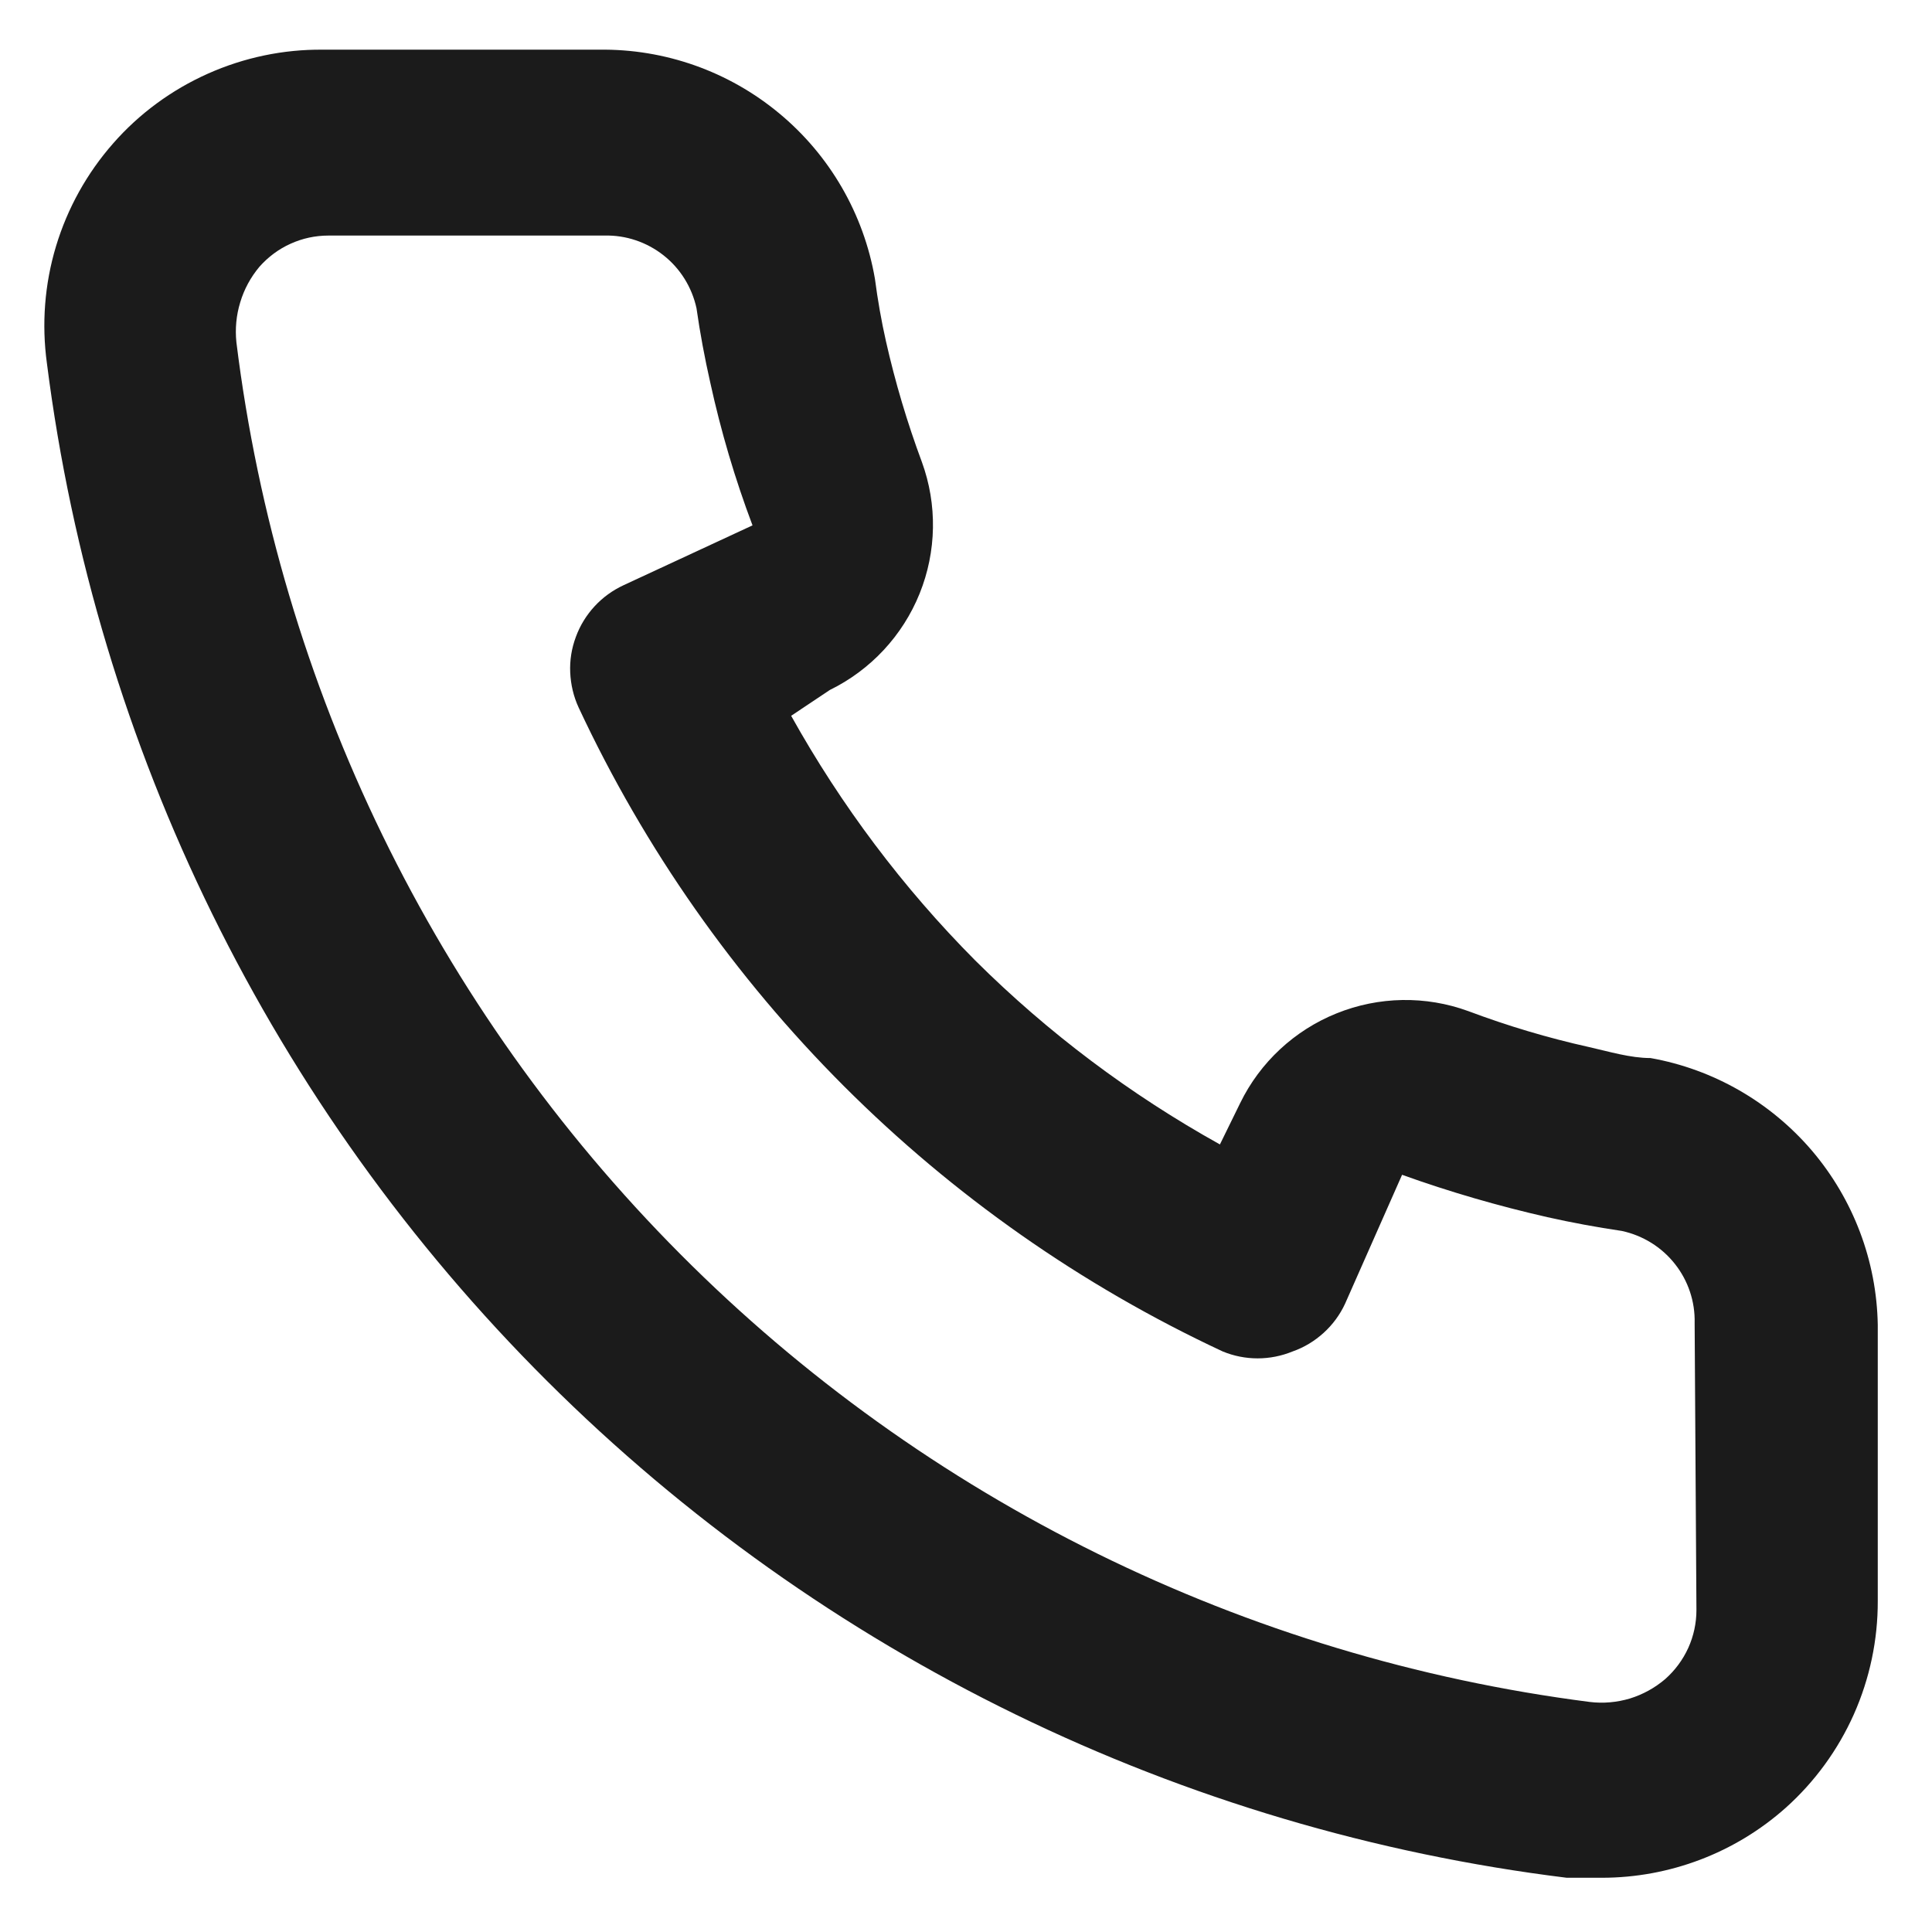
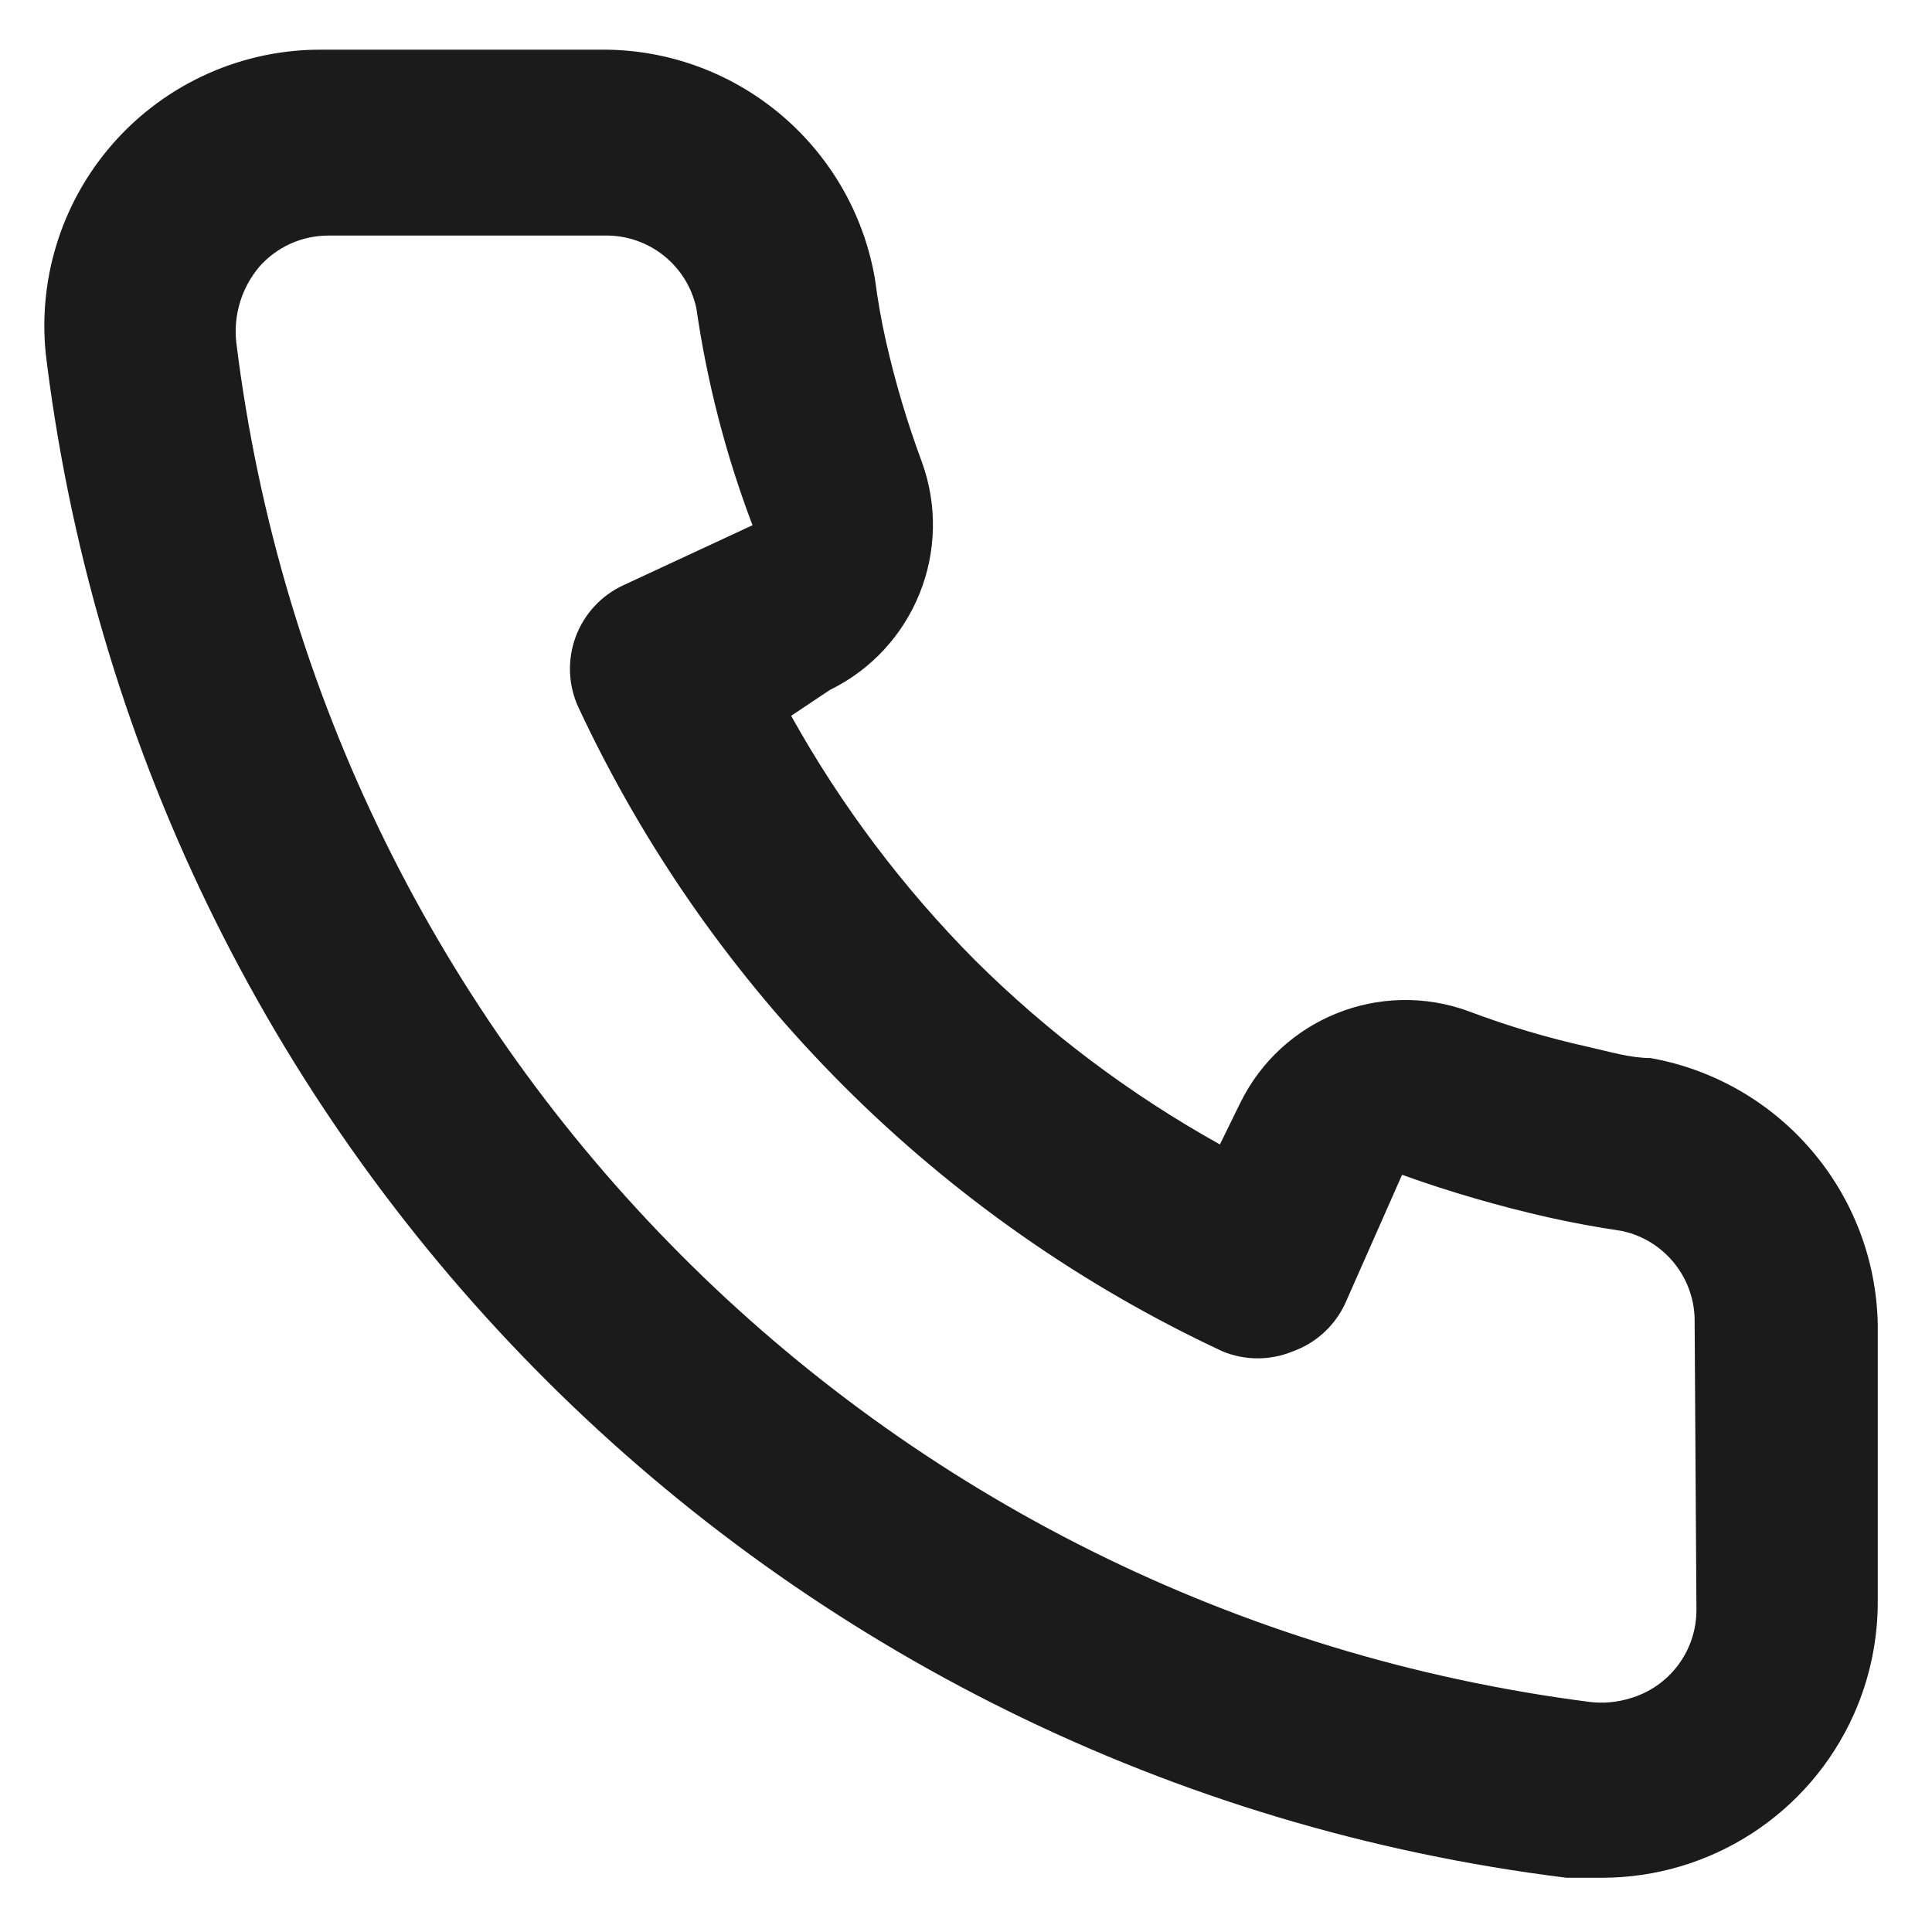
- <svg xmlns="http://www.w3.org/2000/svg" width="14" height="14" viewBox="0 0 14 14" fill="none">
-   <path d="M11.96 7.667C11.813 7.667 11.66 7.62 11.513 7.587C11.216 7.521 10.925 7.434 10.64 7.327C10.331 7.214 9.991 7.22 9.686 7.343C9.38 7.466 9.131 7.698 8.987 7.993L8.84 8.293C8.191 7.932 7.594 7.484 7.067 6.96C6.543 6.433 6.095 5.836 5.733 5.187L6.013 5C6.309 4.855 6.541 4.606 6.664 4.301C6.787 3.996 6.793 3.656 6.68 3.347C6.574 3.062 6.487 2.77 6.42 2.473C6.387 2.327 6.36 2.173 6.34 2.02C6.259 1.55 6.013 1.125 5.646 0.821C5.28 0.517 4.817 0.353 4.34 0.36H2.34C2.053 0.357 1.768 0.417 1.506 0.534C1.244 0.651 1.009 0.823 0.82 1.039C0.63 1.255 0.489 1.509 0.406 1.784C0.323 2.059 0.301 2.349 0.34 2.633C0.695 5.426 1.971 8.021 3.965 10.008C5.96 11.996 8.559 13.262 11.353 13.607H11.607C12.098 13.607 12.573 13.427 12.94 13.1C13.151 12.911 13.319 12.68 13.434 12.422C13.549 12.163 13.608 11.883 13.607 11.6V9.6C13.599 9.137 13.43 8.691 13.13 8.338C12.829 7.986 12.416 7.748 11.96 7.667V7.667ZM12.293 11.667C12.293 11.761 12.273 11.855 12.234 11.941C12.195 12.027 12.138 12.104 12.067 12.167C11.992 12.231 11.905 12.279 11.811 12.308C11.717 12.336 11.618 12.345 11.52 12.333C9.023 12.013 6.704 10.871 4.929 9.087C3.153 7.303 2.022 4.978 1.713 2.48C1.703 2.382 1.712 2.284 1.741 2.19C1.769 2.096 1.817 2.008 1.88 1.933C1.943 1.862 2.019 1.805 2.106 1.766C2.192 1.727 2.285 1.707 2.38 1.707H4.38C4.535 1.703 4.686 1.754 4.808 1.85C4.93 1.946 5.014 2.082 5.047 2.233C5.073 2.416 5.107 2.596 5.147 2.773C5.224 3.125 5.326 3.47 5.453 3.807L4.52 4.24C4.44 4.277 4.368 4.329 4.309 4.393C4.249 4.458 4.203 4.533 4.173 4.615C4.142 4.698 4.128 4.785 4.132 4.873C4.136 4.961 4.156 5.047 4.193 5.127C5.153 7.182 6.805 8.834 8.86 9.793C9.022 9.86 9.204 9.86 9.367 9.793C9.45 9.764 9.526 9.718 9.592 9.658C9.657 9.599 9.71 9.527 9.747 9.447L10.16 8.513C10.505 8.637 10.857 8.739 11.213 8.82C11.391 8.86 11.571 8.893 11.753 8.92C11.905 8.953 12.041 9.037 12.137 9.159C12.233 9.28 12.284 9.432 12.28 9.587L12.293 11.667Z" fill="#1B1B1B" />
+ <svg xmlns="http://www.w3.org/2000/svg" width="14" height="14" fill="none">
+   <path fill="#1B1B1B" d="M11.96 7.667c-.147 0-.3-.047-.447-.08a6.29 6.29 0 0 1-.873-.26 1.333 1.333 0 0 0-1.653.666l-.147.3A8.12 8.12 0 0 1 7.067 6.96a8.12 8.12 0 0 1-1.334-1.773L6.013 5a1.333 1.333 0 0 0 .667-1.653 6.887 6.887 0 0 1-.26-.874c-.033-.146-.06-.3-.08-.453a2 2 0 0 0-2-1.66h-2a2 2 0 0 0-2 2.273 12.666 12.666 0 0 0 11.013 10.974h.254a2 2 0 0 0 1.827-1.185 2 2 0 0 0 .173-.822v-2a2 2 0 0 0-1.647-1.933Zm.333 4a.666.666 0 0 1-.482.64.705.705 0 0 1-.29.026A11.333 11.333 0 0 1 1.712 2.48a.727.727 0 0 1 .167-.547.666.666 0 0 1 .5-.226h2a.667.667 0 0 1 .667.526 7.414 7.414 0 0 0 .407 1.573l-.934.434a.667.667 0 0 0-.327.887A9.66 9.66 0 0 0 8.86 9.793a.667.667 0 0 0 .507 0 .667.667 0 0 0 .38-.346l.413-.934c.345.124.697.226 1.053.307.178.04.358.073.54.1a.667.667 0 0 1 .527.667l.013 2.08Z" />
</svg>
